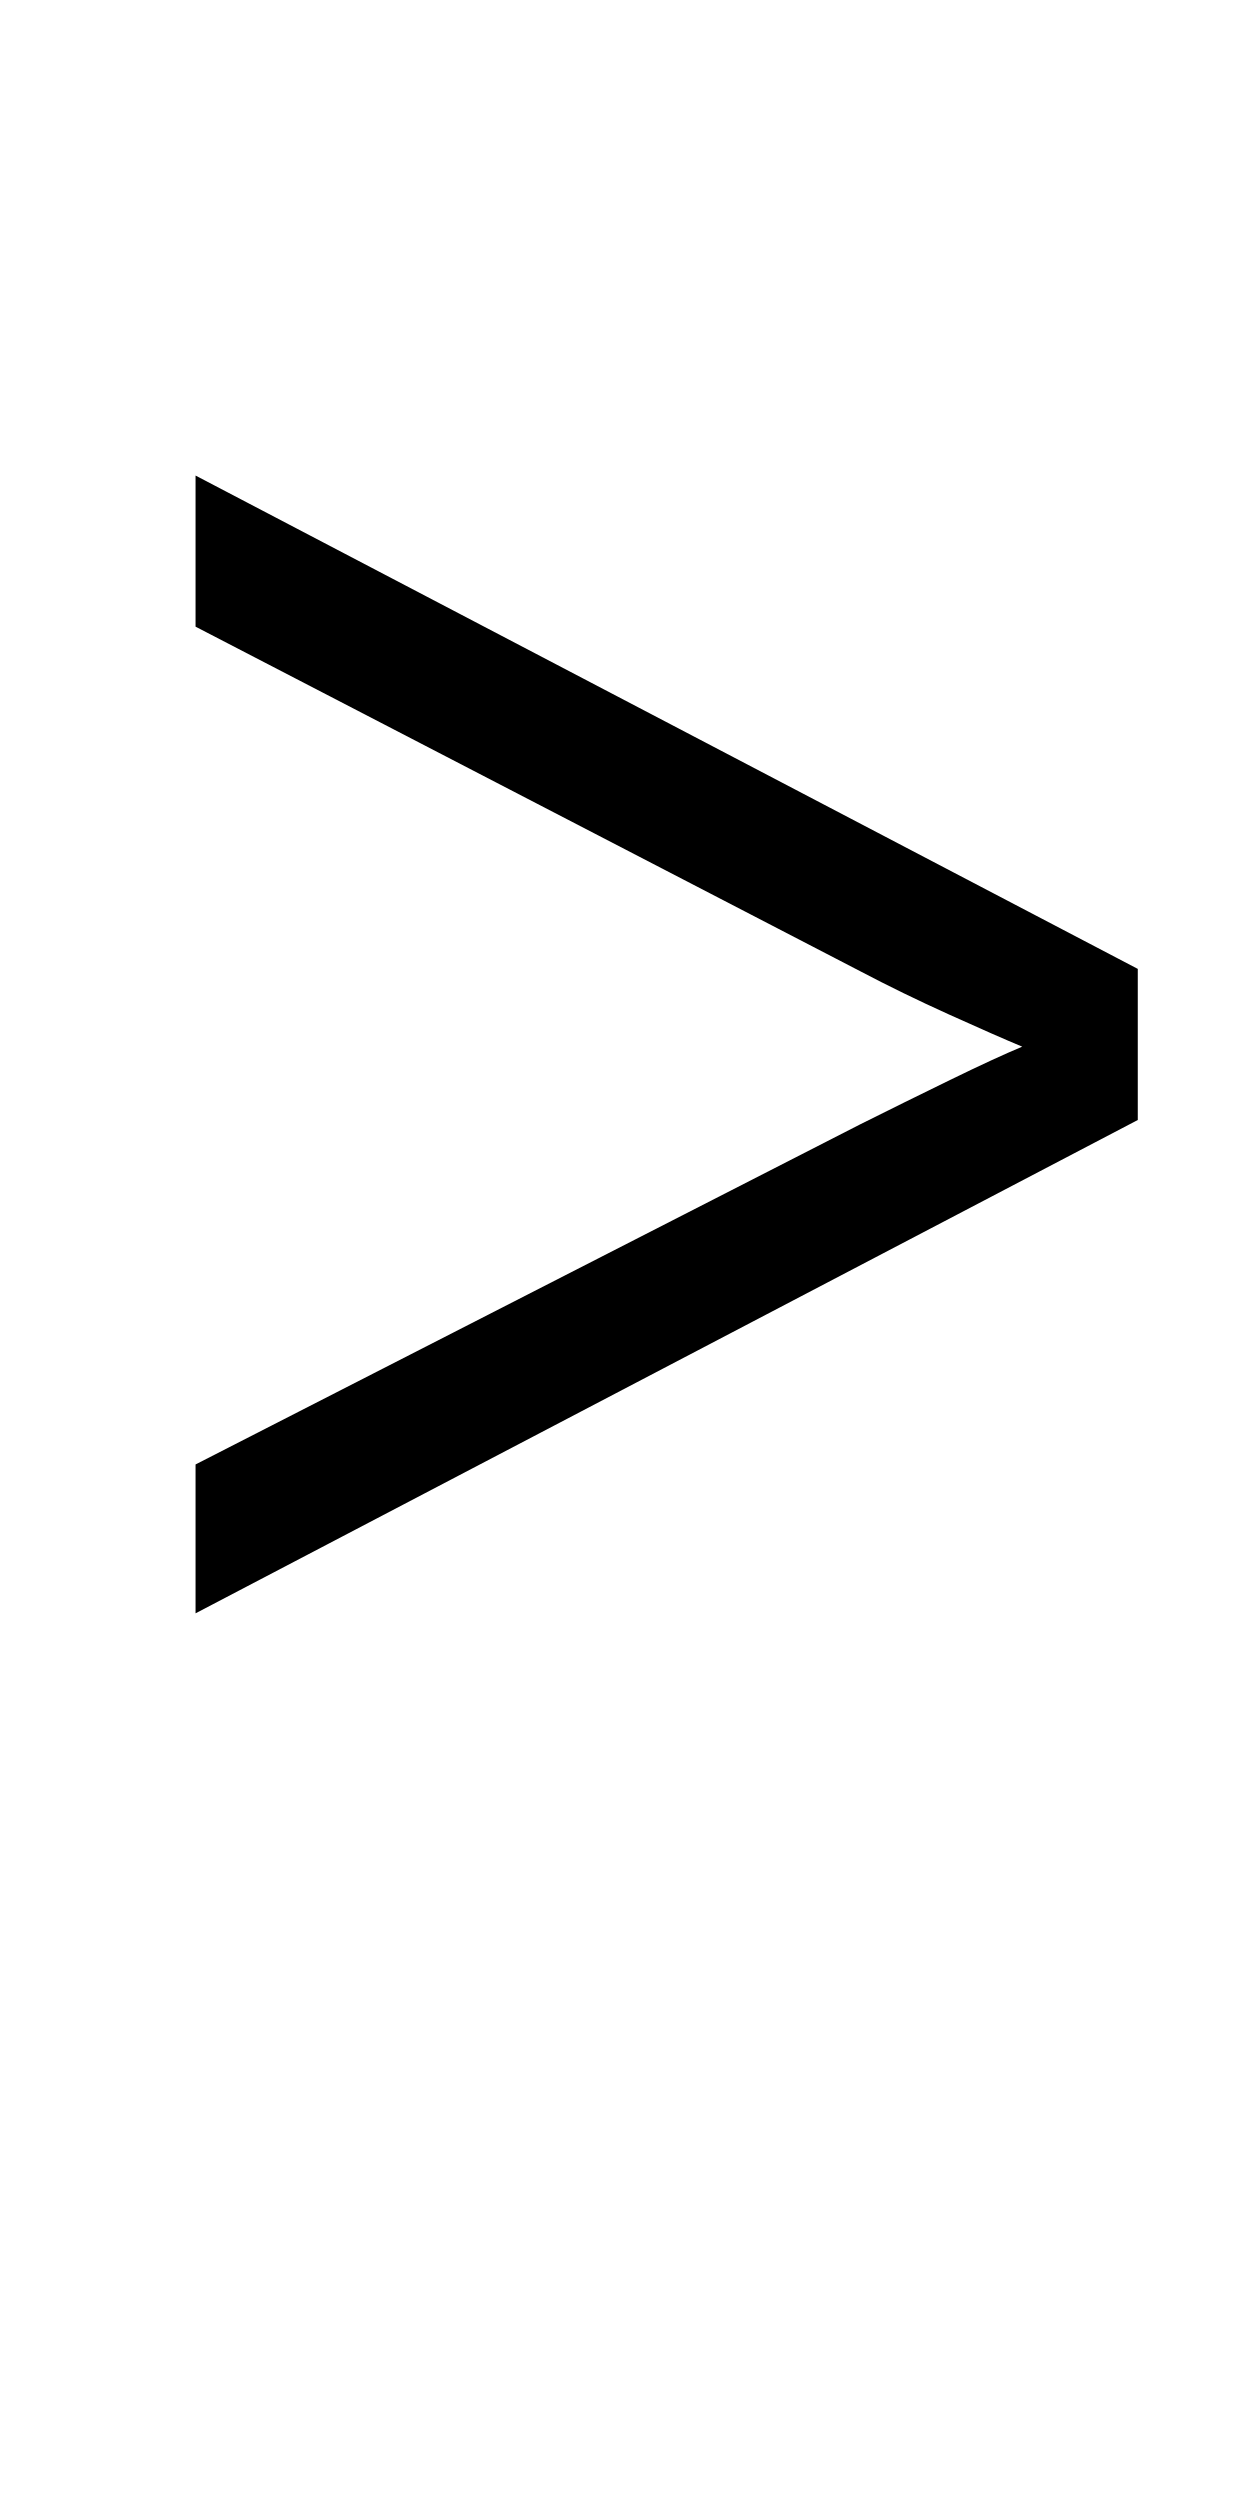
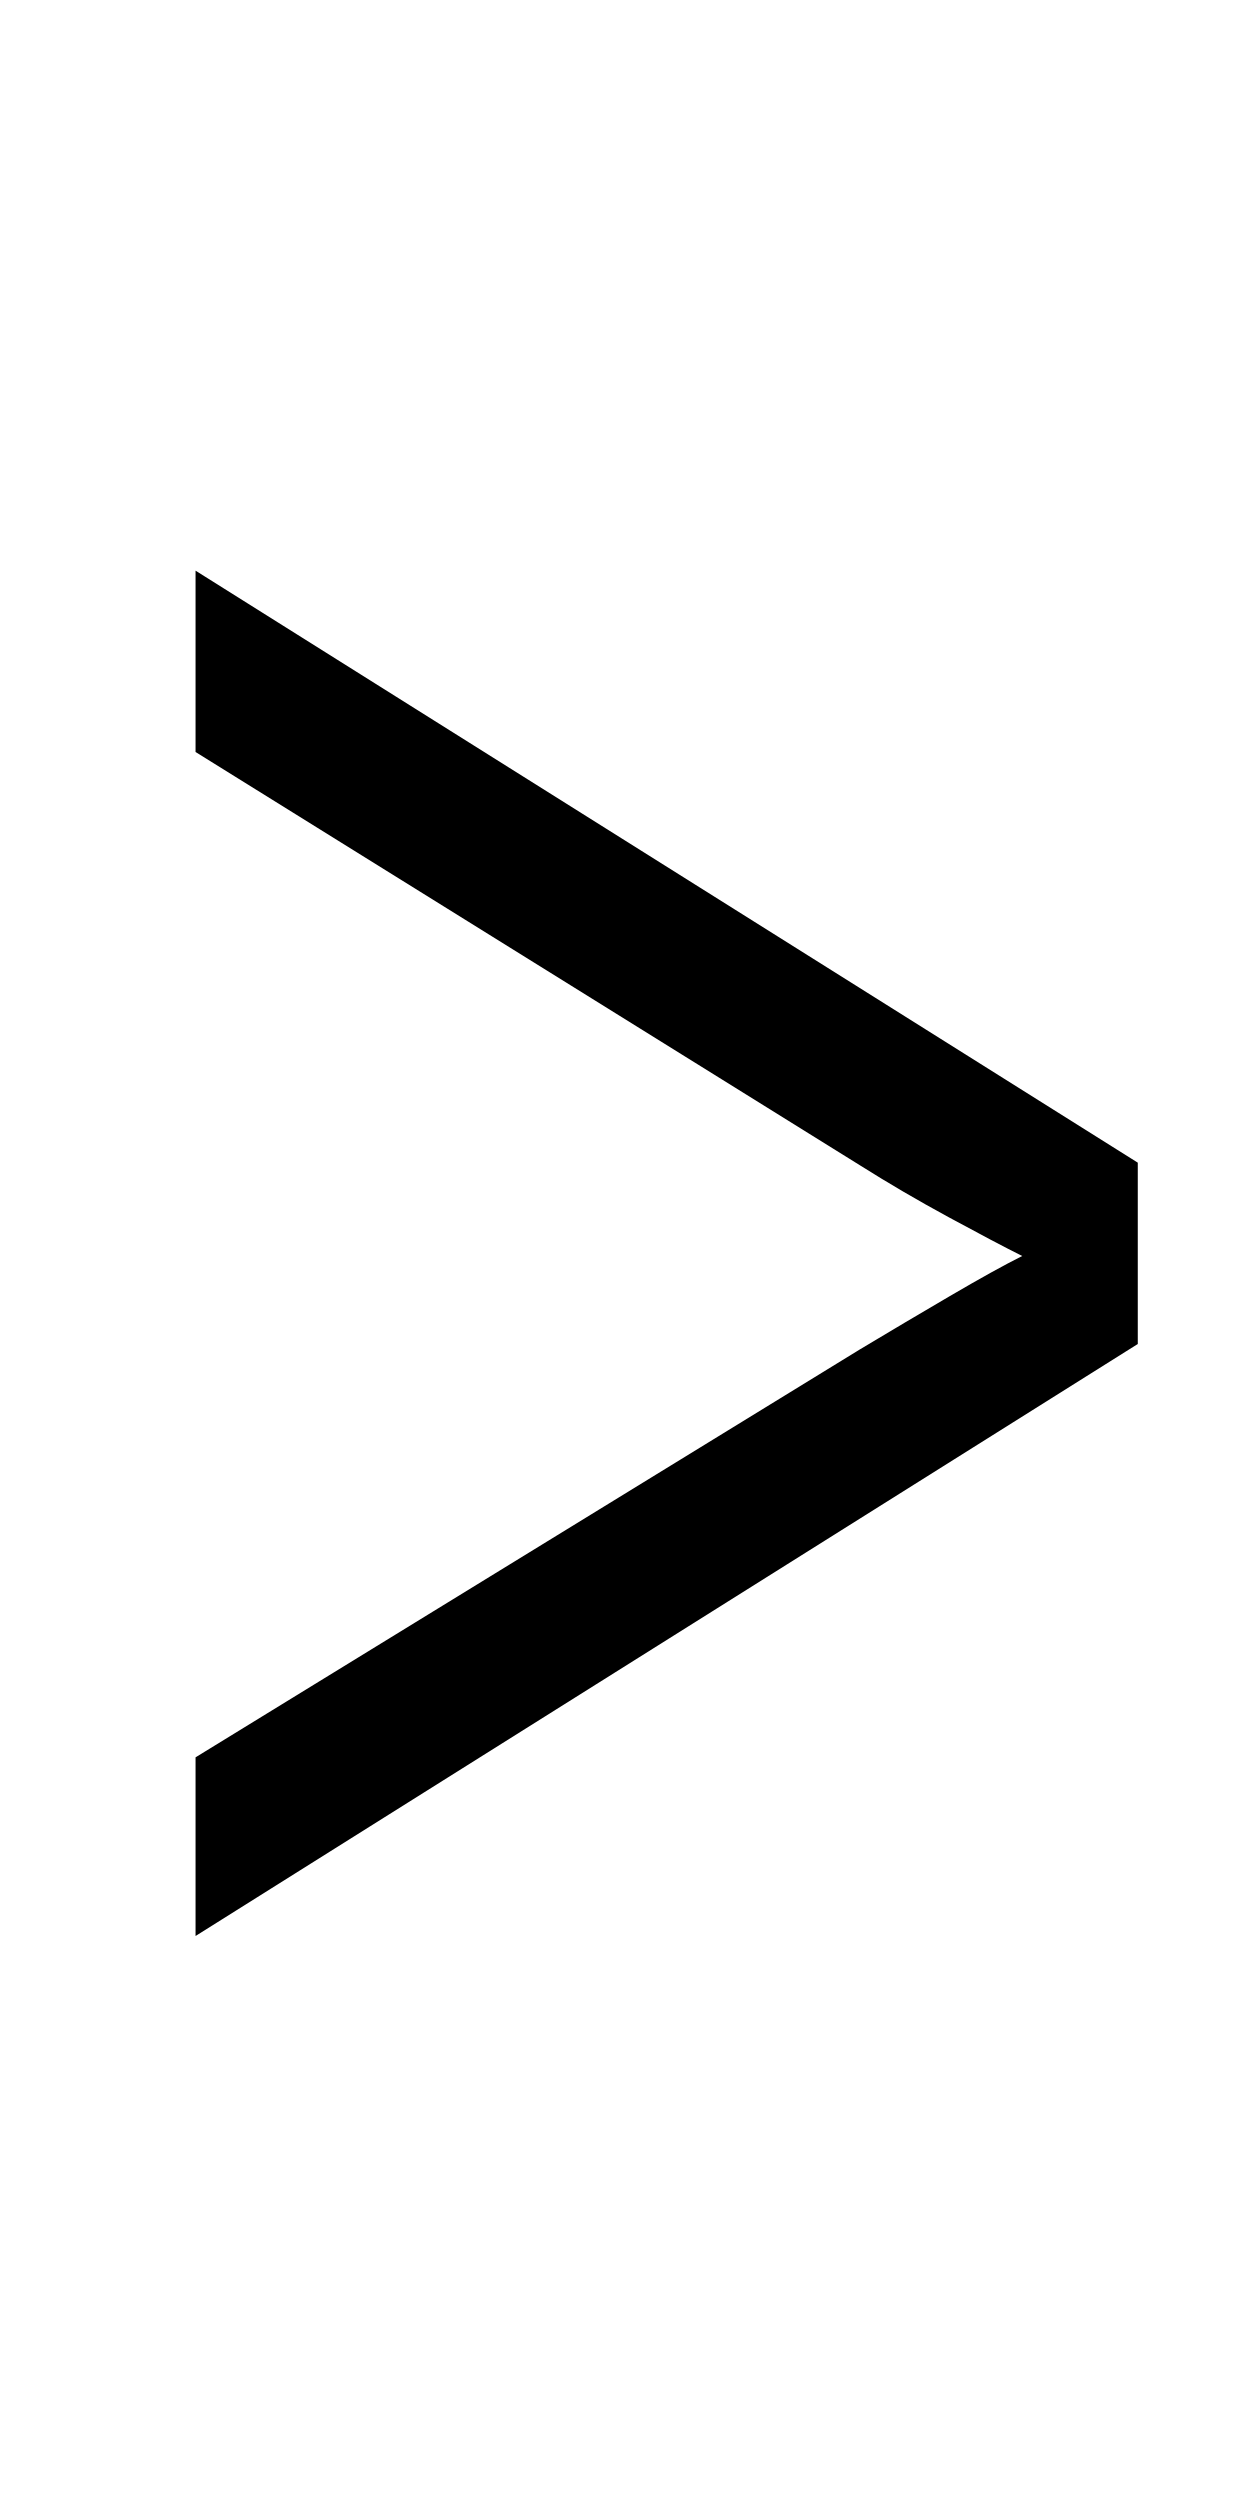
<svg xmlns="http://www.w3.org/2000/svg" version="1.1" width="18" height="36" viewBox="0 0 18 36">
-   <path d="M2.816 23.232v-2.144l9.568-4.896q0.64-0.32 1.296-0.64t1.040-0.48q-0.384-0.16-1.056-0.464t-1.28-0.624l-9.568-4.96v-2.176l13.568 7.104v2.176z" />
+   <g transform="translate(0,0), scale(1,1.2)">
+     <path d="M2.816 23.232v-2.144l9.568-4.896q0.64-0.32 1.296-0.64t1.040-0.48q-0.384-0.16-1.056-0.464t-1.28-0.624l-9.568-4.96v-2.176l13.568 7.104v2.176z" />
+   </g>
</svg>
